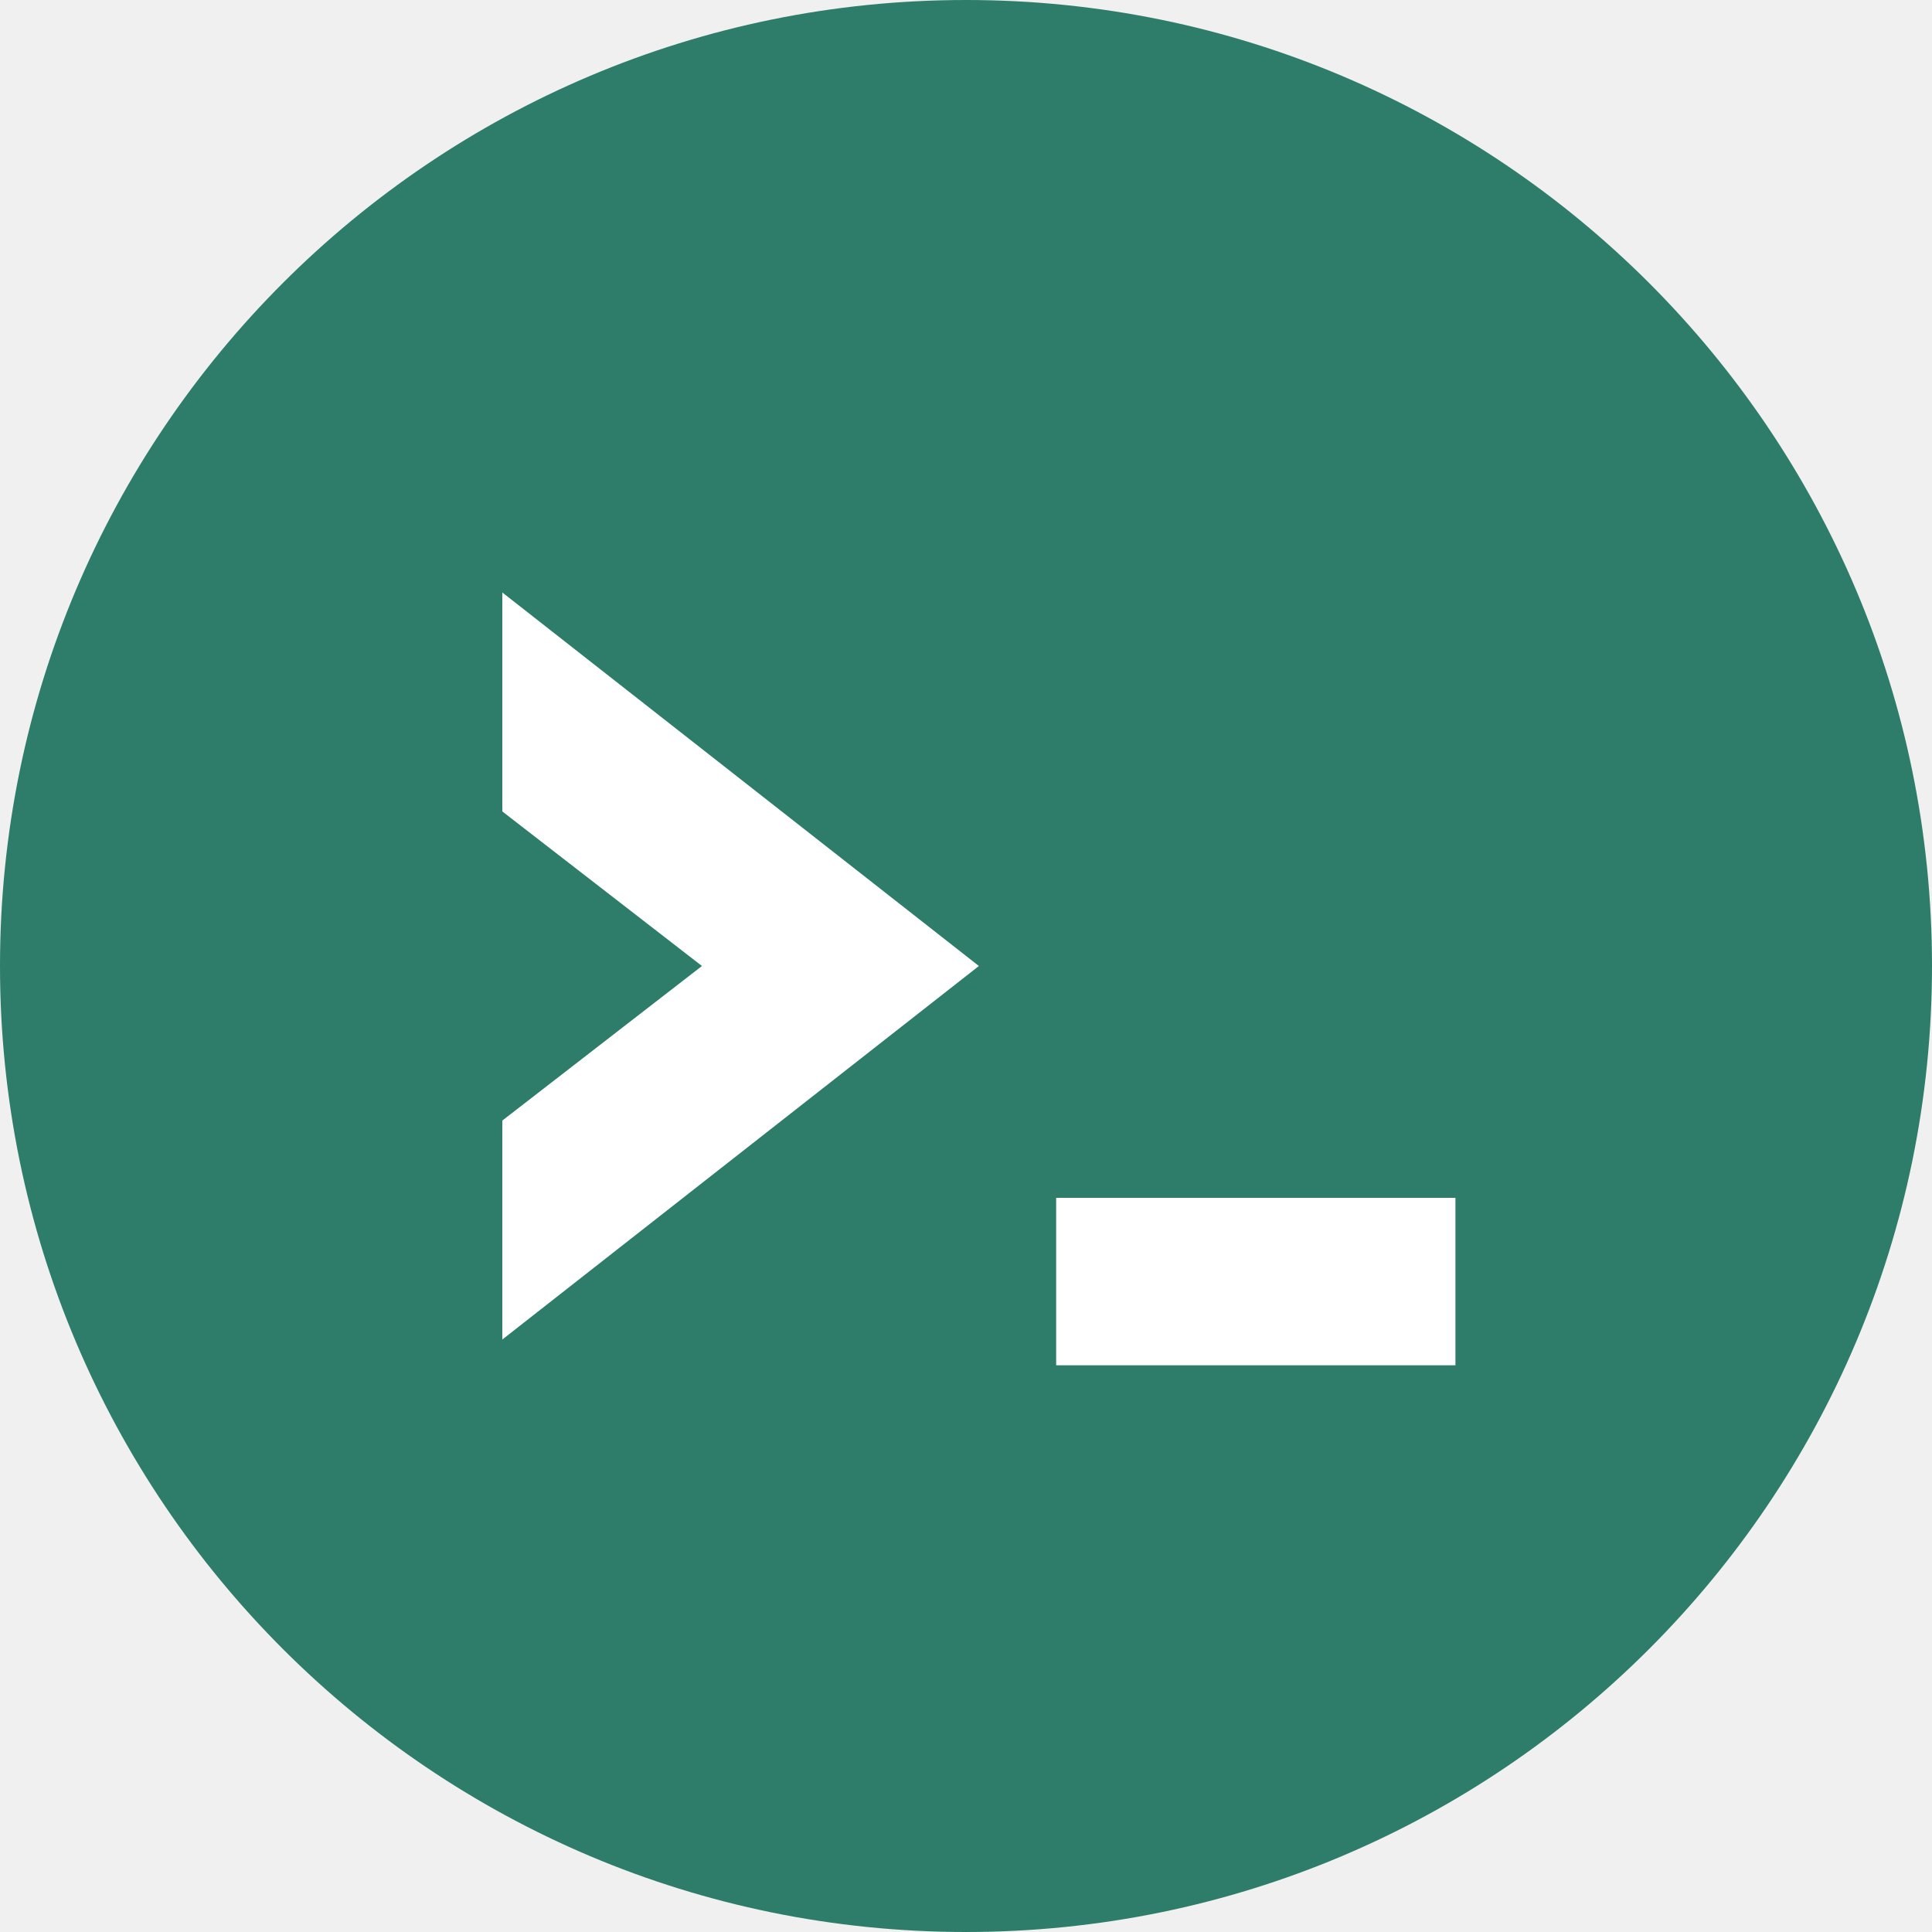
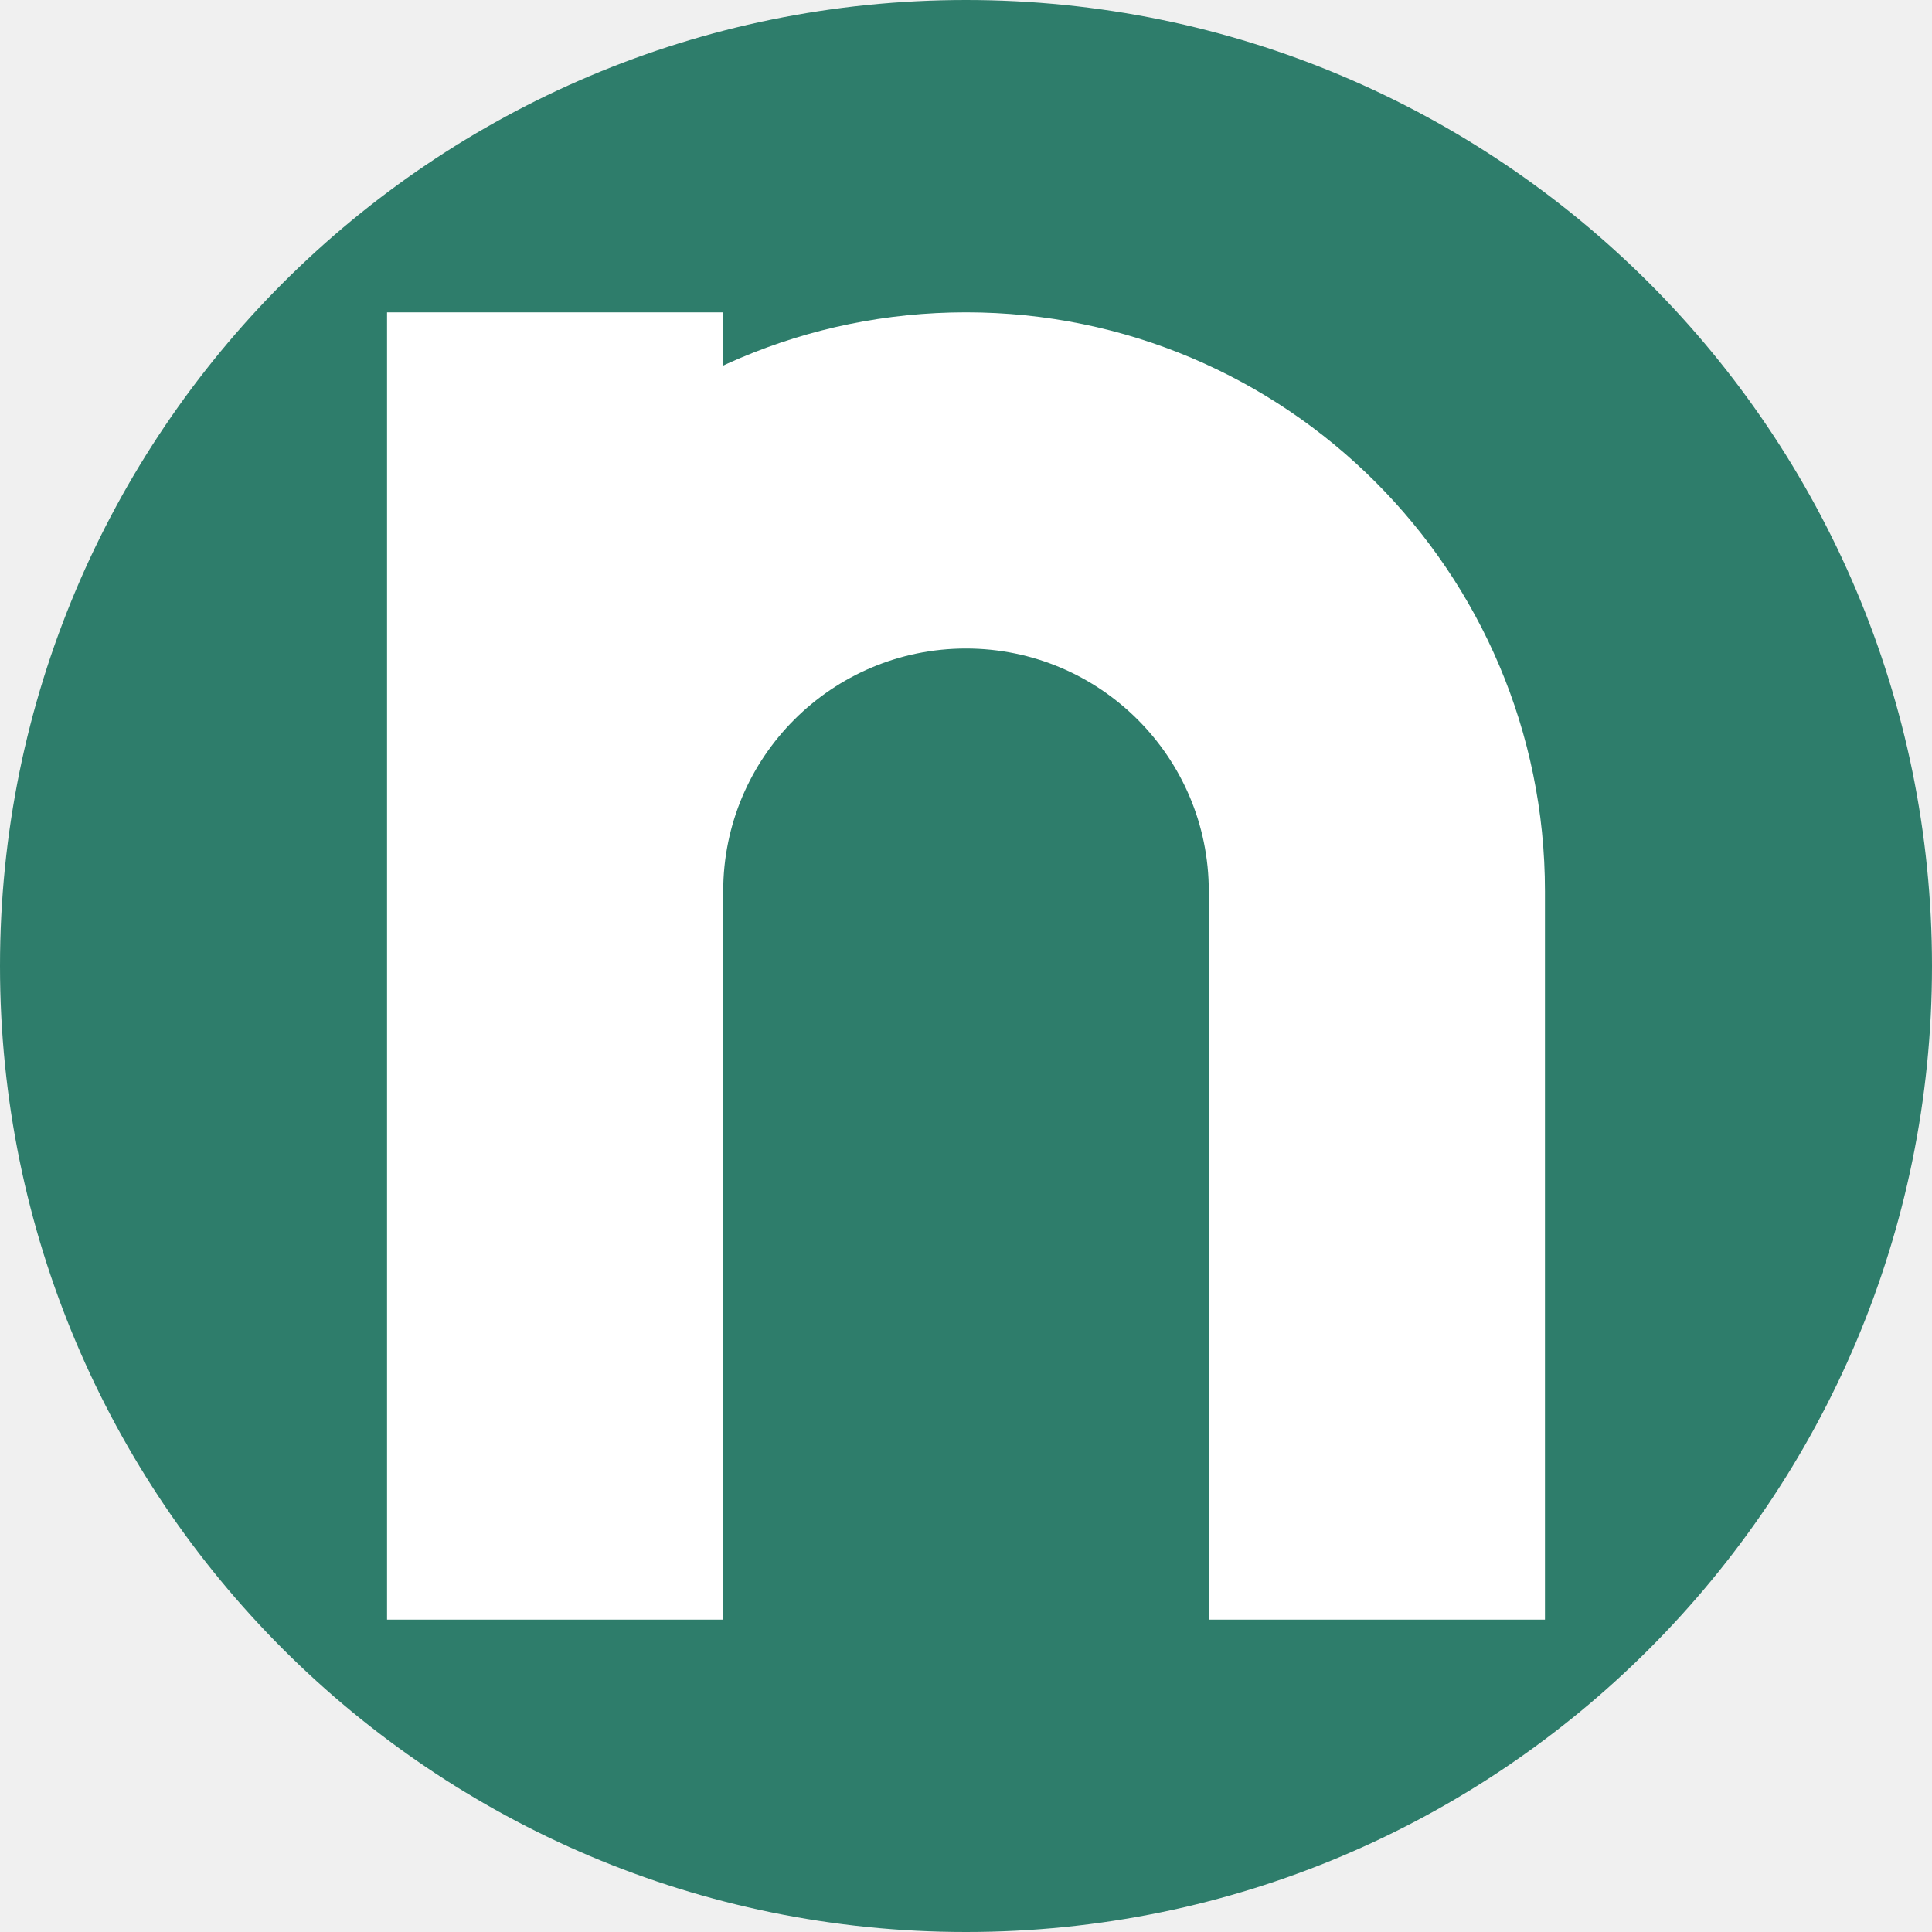
<svg xmlns="http://www.w3.org/2000/svg" width="300" height="300" viewBox="0 0 300 300" fill="none">
  <circle cx="150" cy="150" r="150" fill="#2E7D6B" />
-   <path d="M78 92L152 150L78 208L78 174L109 150L78 126Z M164 186H226V212H164Z" fill="white" />
+   <path d="M60.1,251.5V138.4A89.9,89.9 0 0 1 239.9,138.4V251.5H187.7V138.4A37.7,37.7 0 0 0 112.3,138.4V251.5Z M60.1,48.5H112.3V251.5H60.1Z" fill="white" />
</svg>
